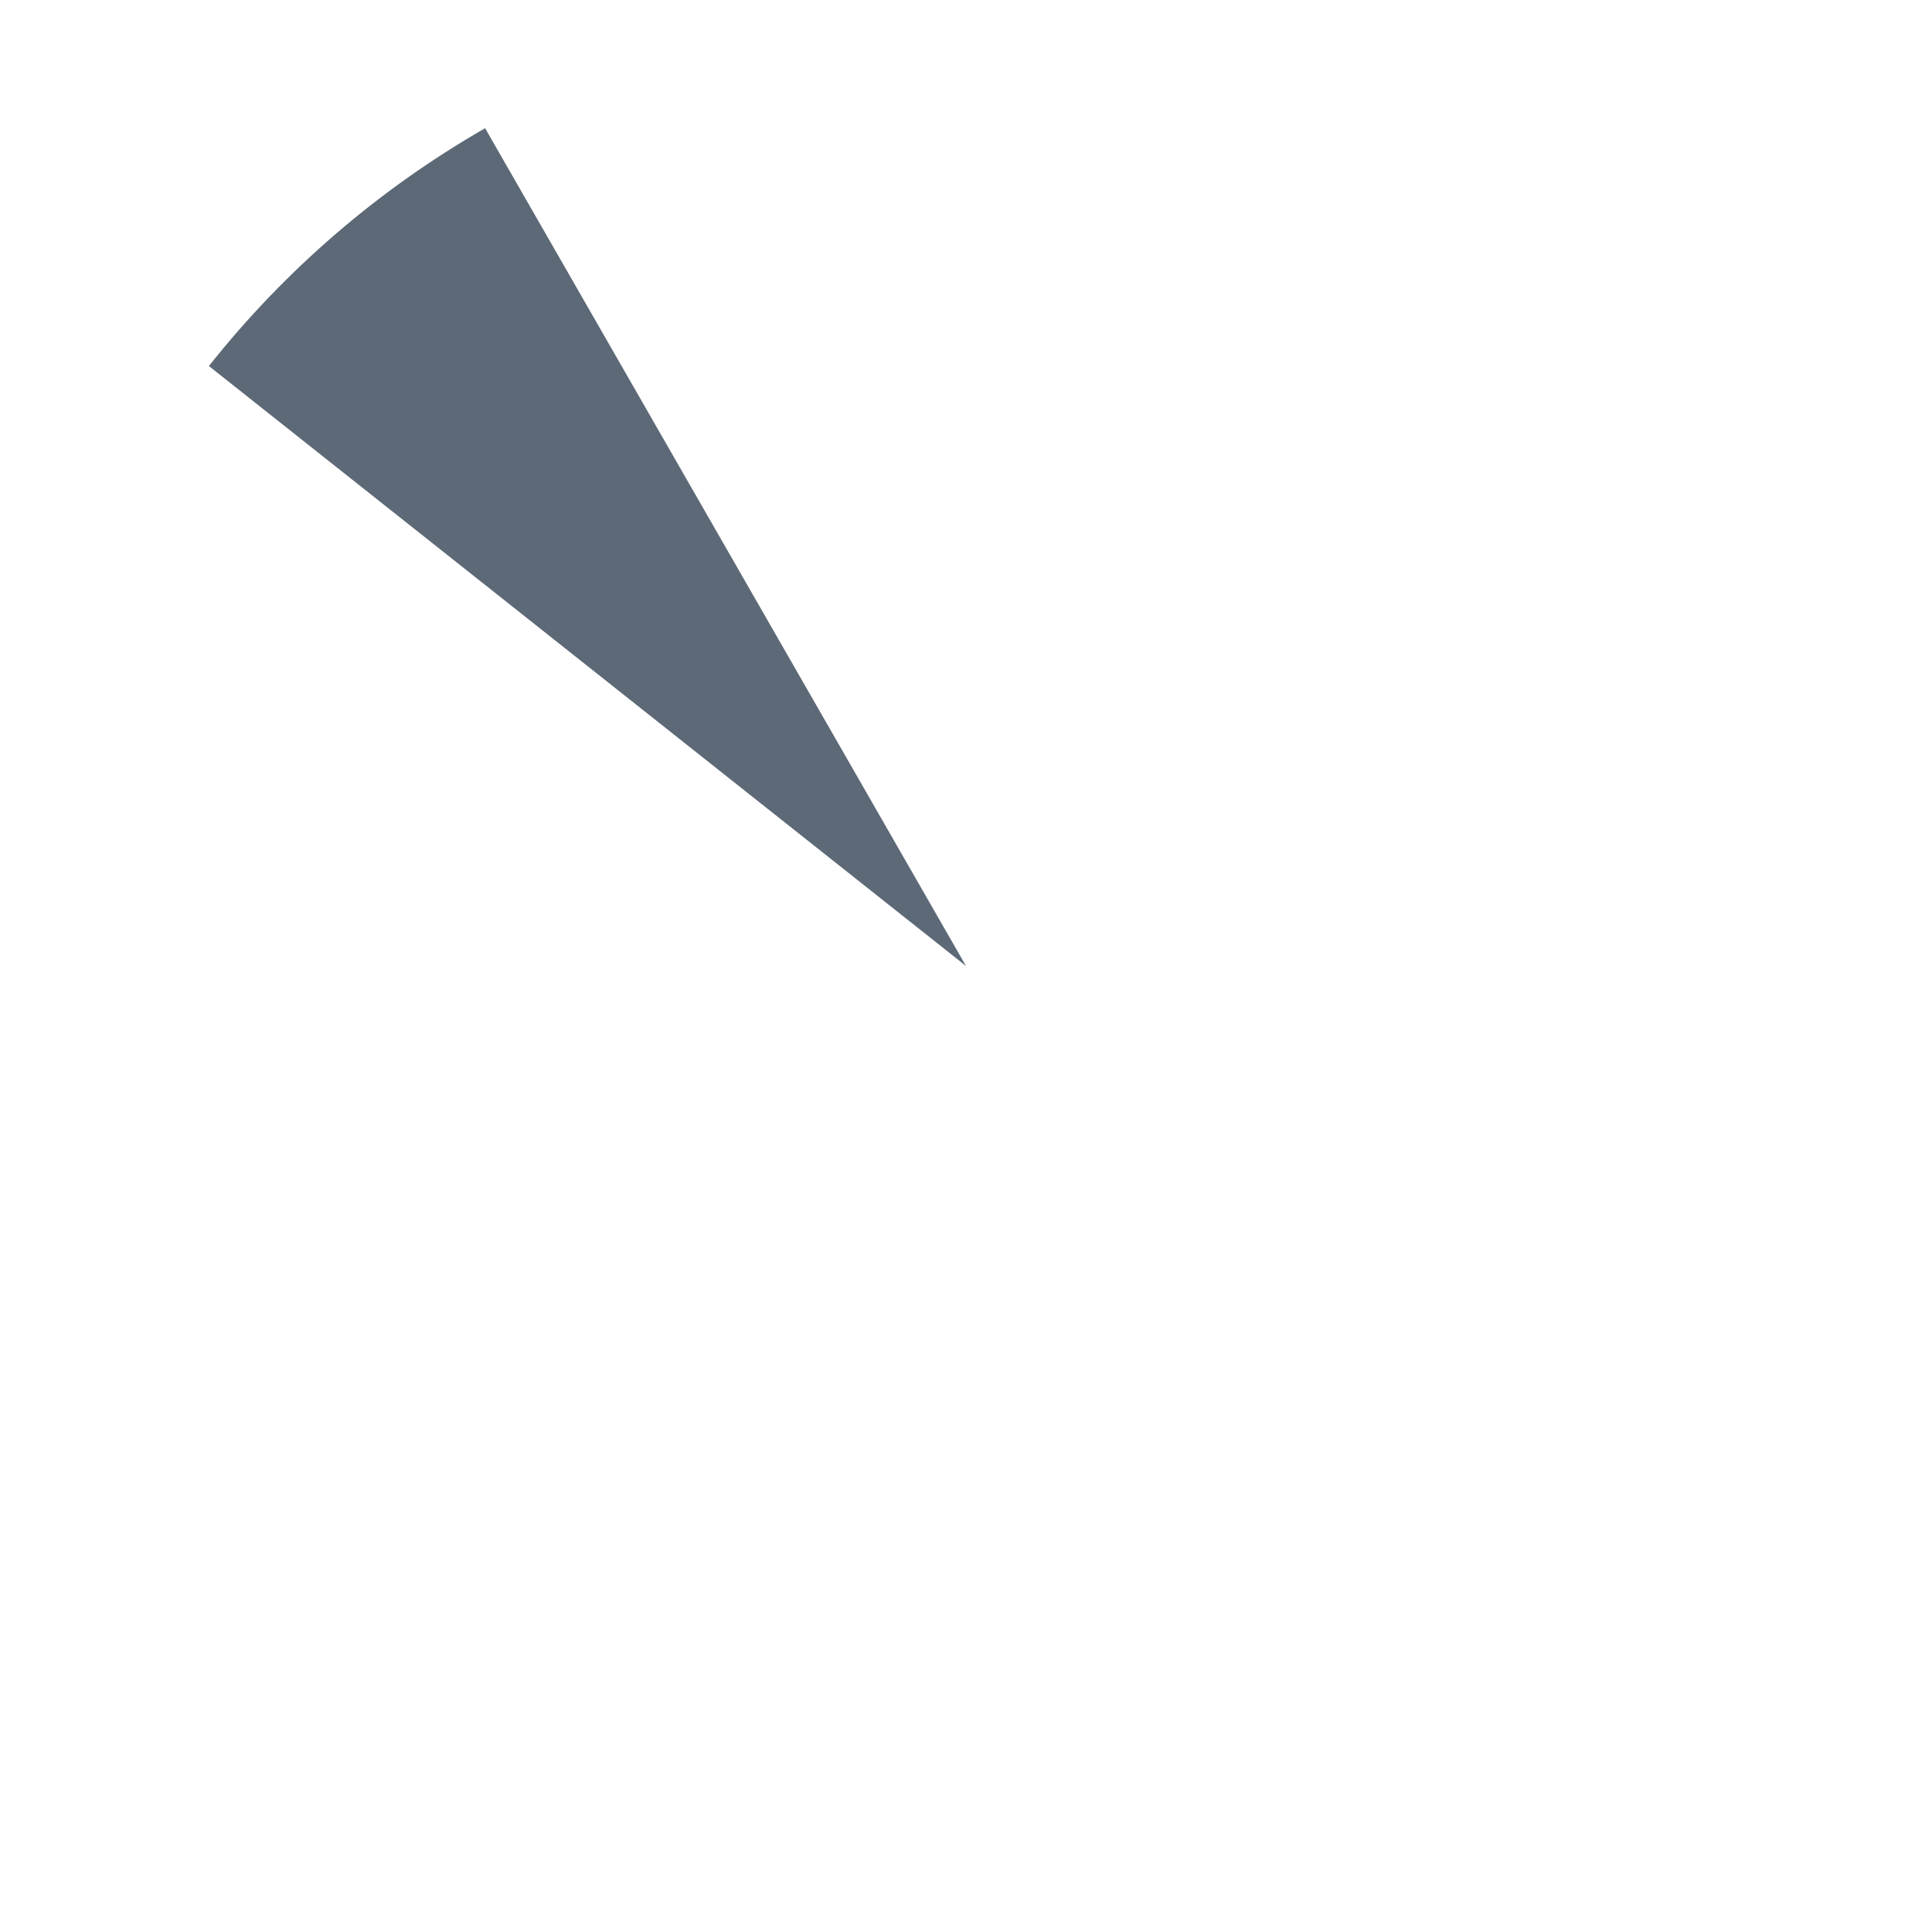
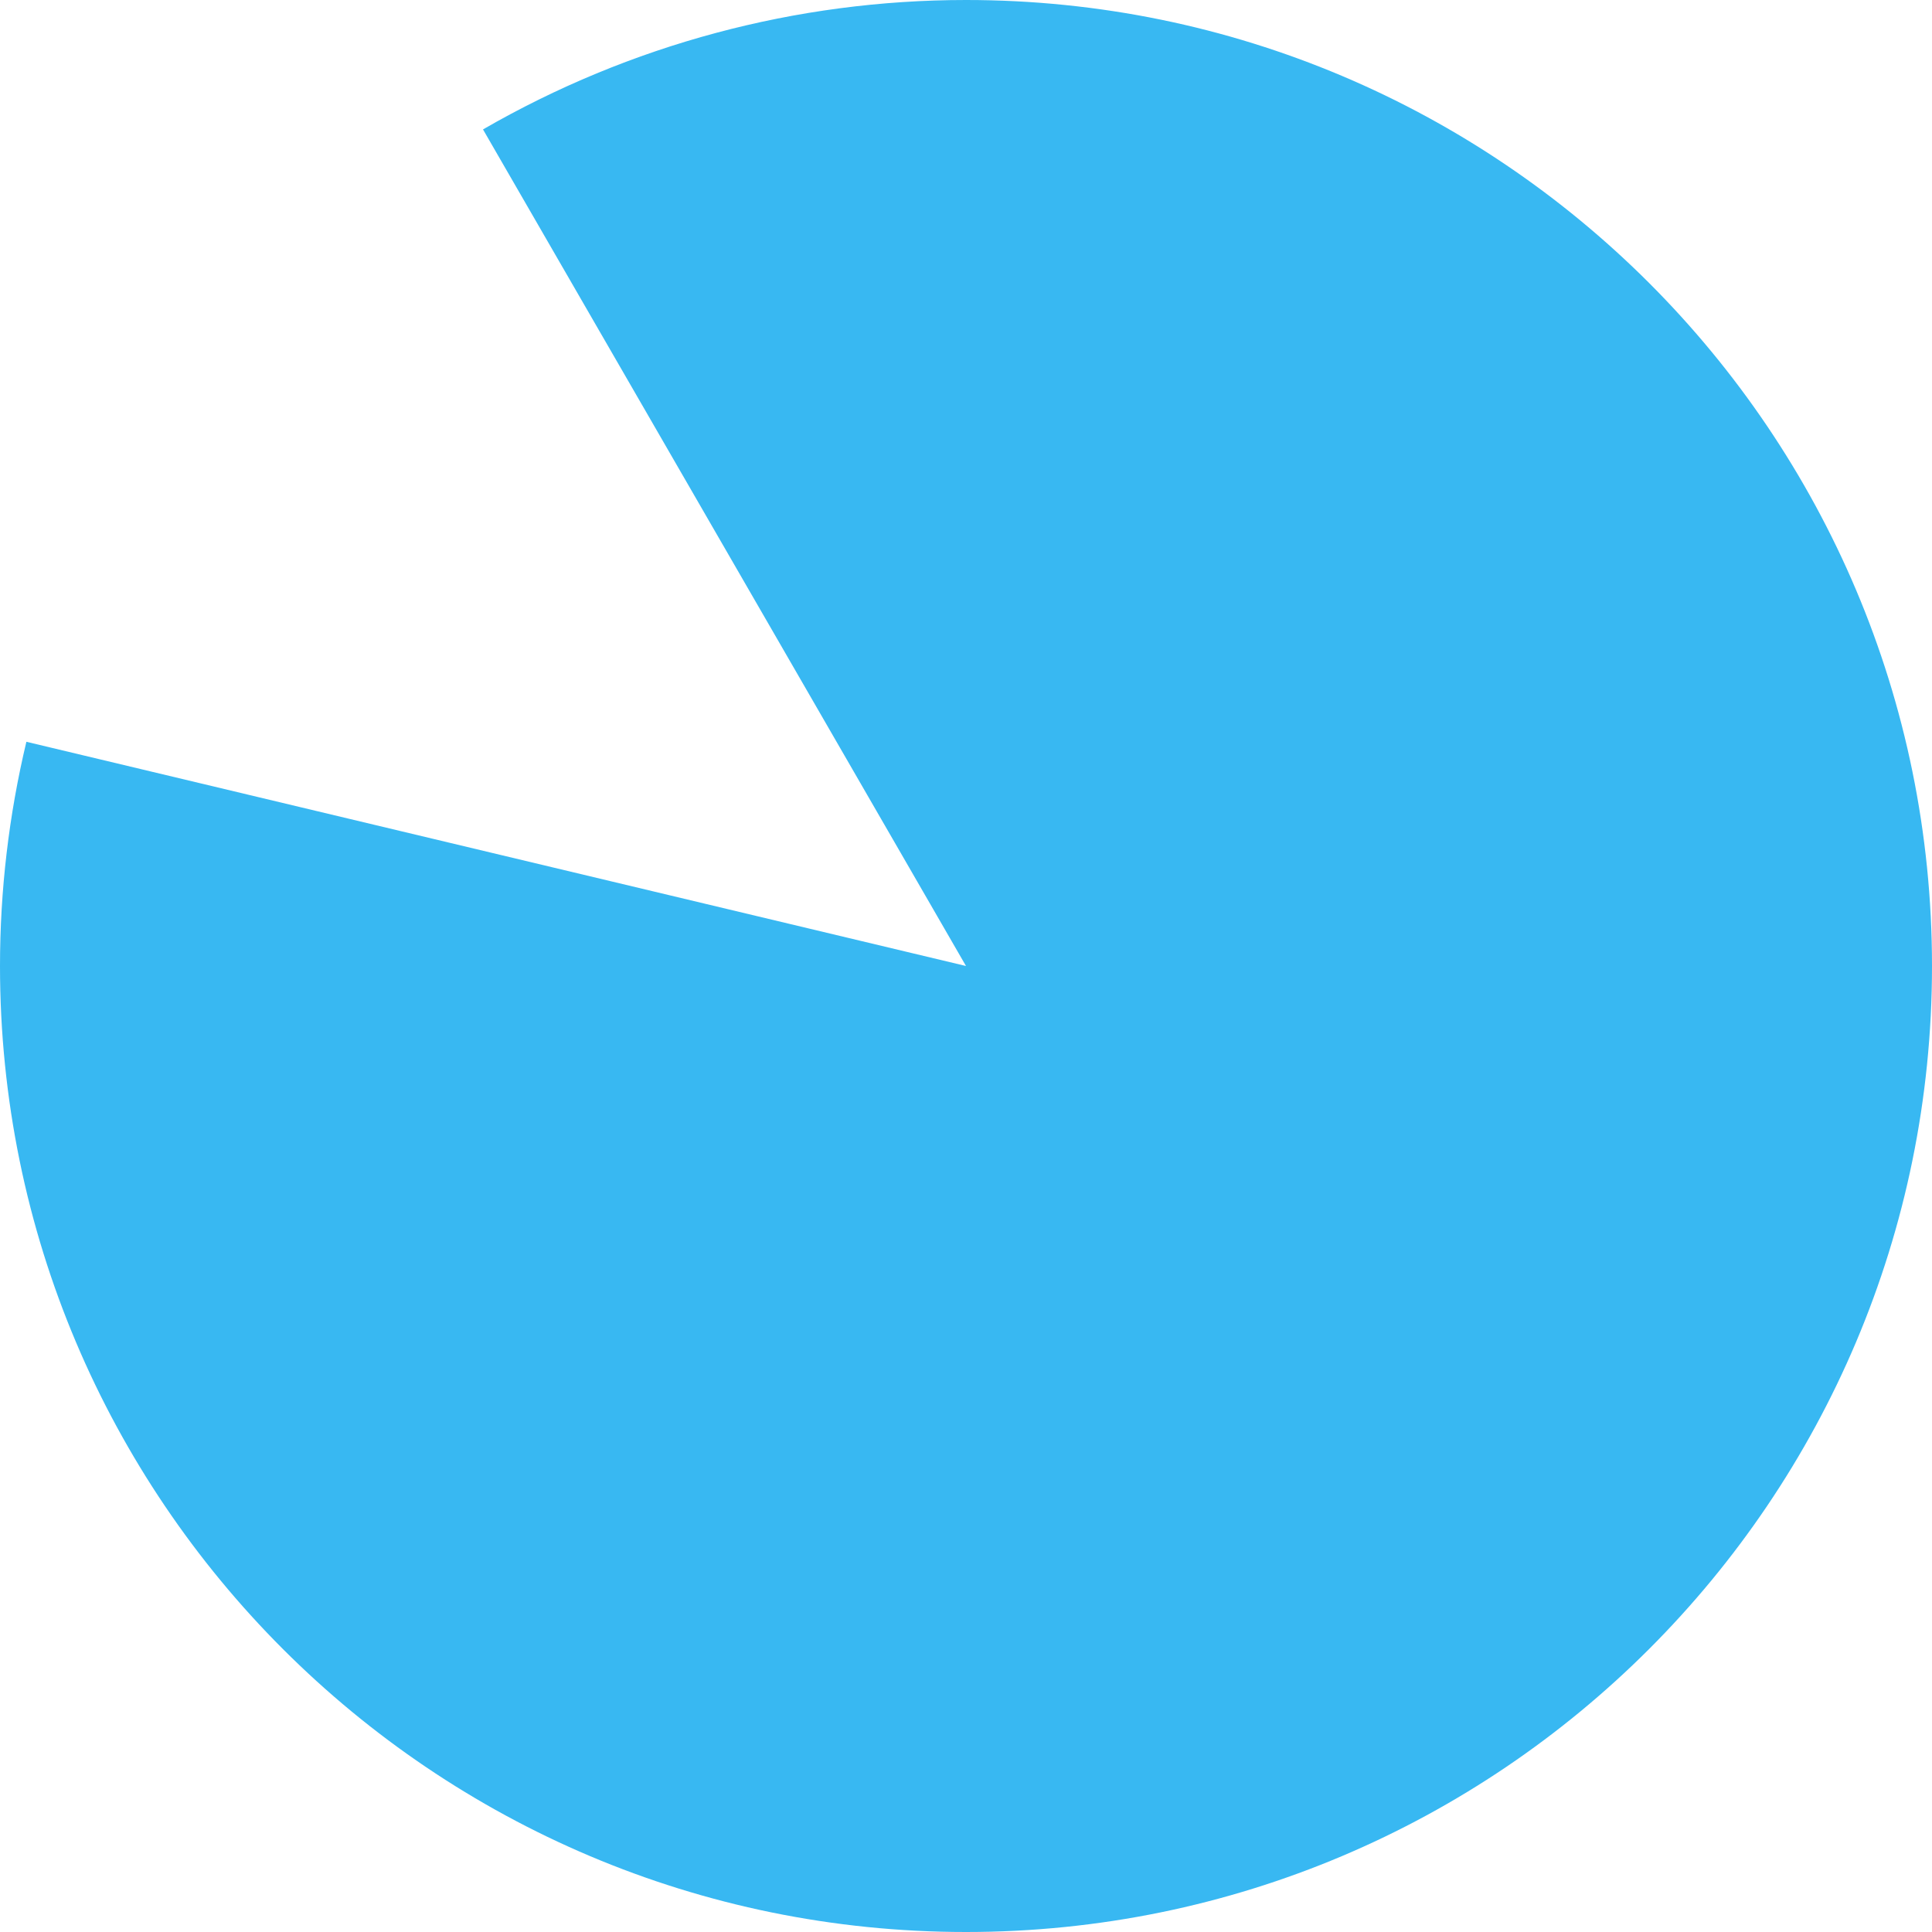
<svg xmlns="http://www.w3.org/2000/svg" version="1.1" width="160px" height="160px">
-   <g transform="matrix(1 0 0 1 -581 -2663 )">
-     <path d="M 621.174 2673.618  L 661 2743  L 598.3 2693.314  C 604.605 2685.357  612.368 2678.672  621.174 2673.618  Z " fill-rule="nonzero" fill="#5d6977" stroke="none" />
+   <g transform="matrix(1 0 0 1 -1477 -2618 )">
+     <path d="M 1557 2618  C 1601.183 2618  1637 2653.817  1637 2698  C 1637 2742.183  1601.183 2778  1557 2778  C 1512.817 2778  1477 2742.183  1477 2698  C 1477 2691.746  1477.733 2685.514  1479.185 2679.431  L 1557 2698  L 1517 2628.718  C 1529.162 2621.697  1542.957 2618  1557 2618  Z " fill-rule="nonzero" fill="#38b8f2" stroke="none" />
  </g>
</svg>
